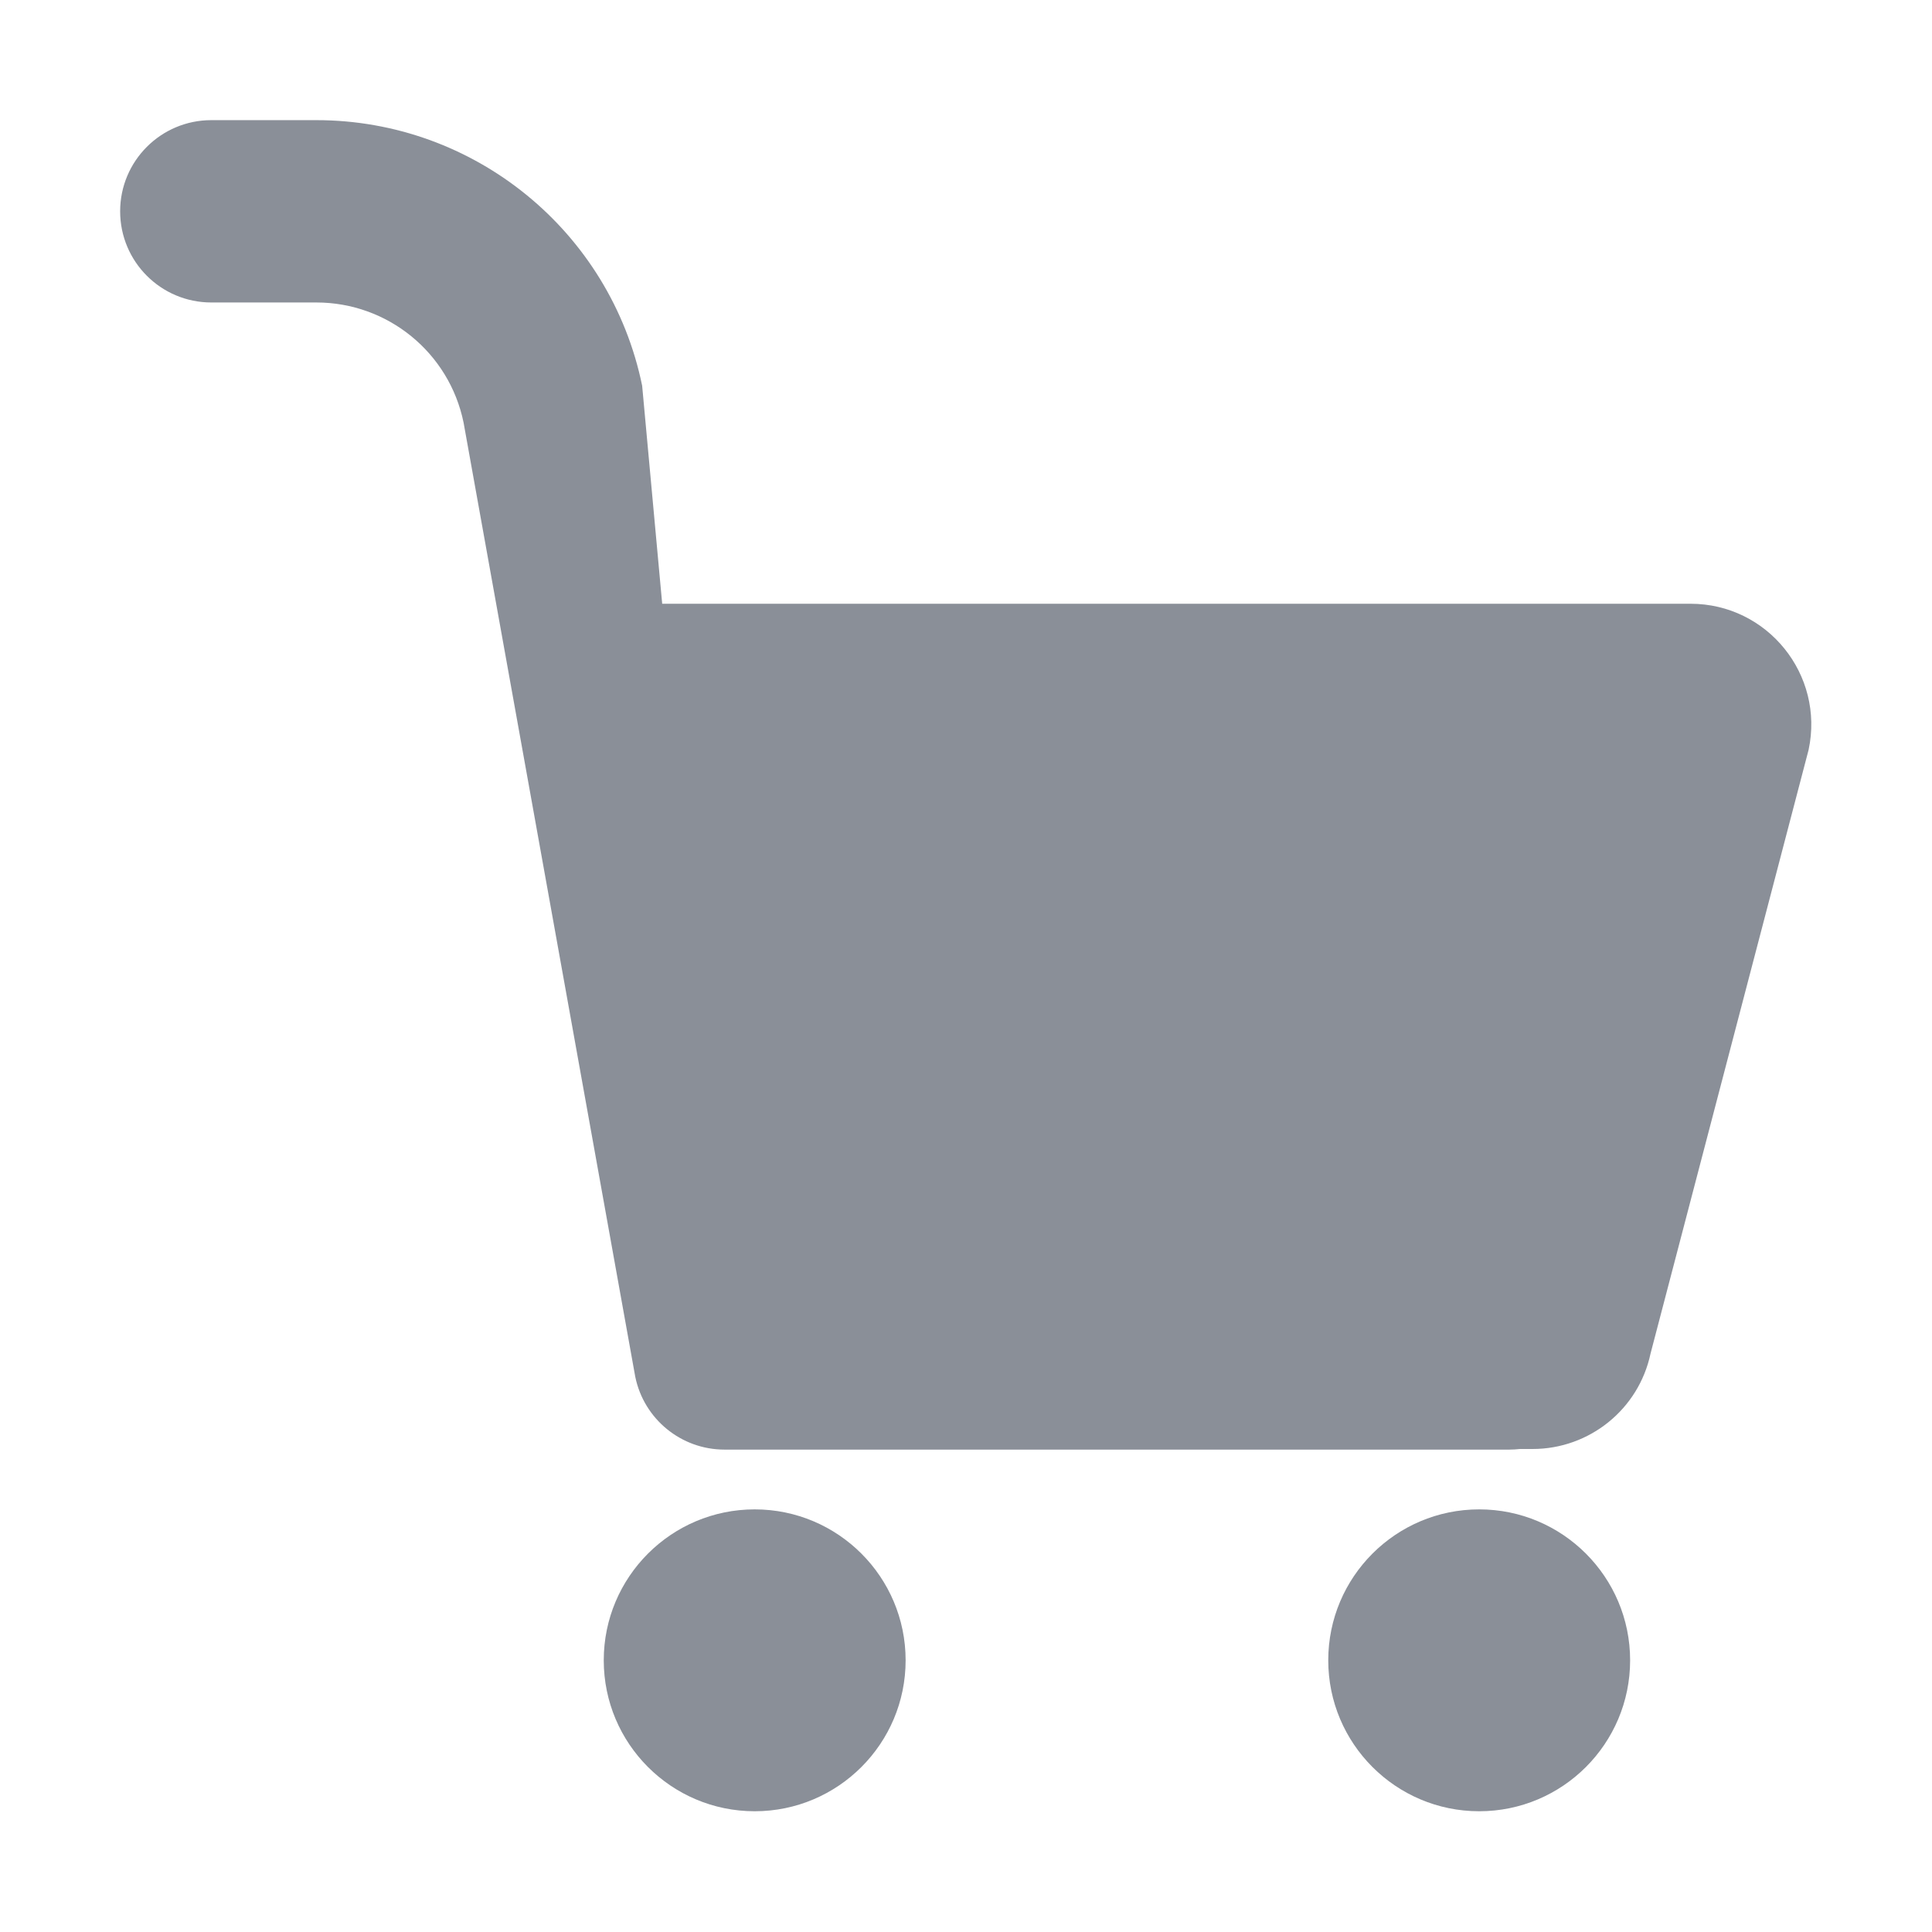
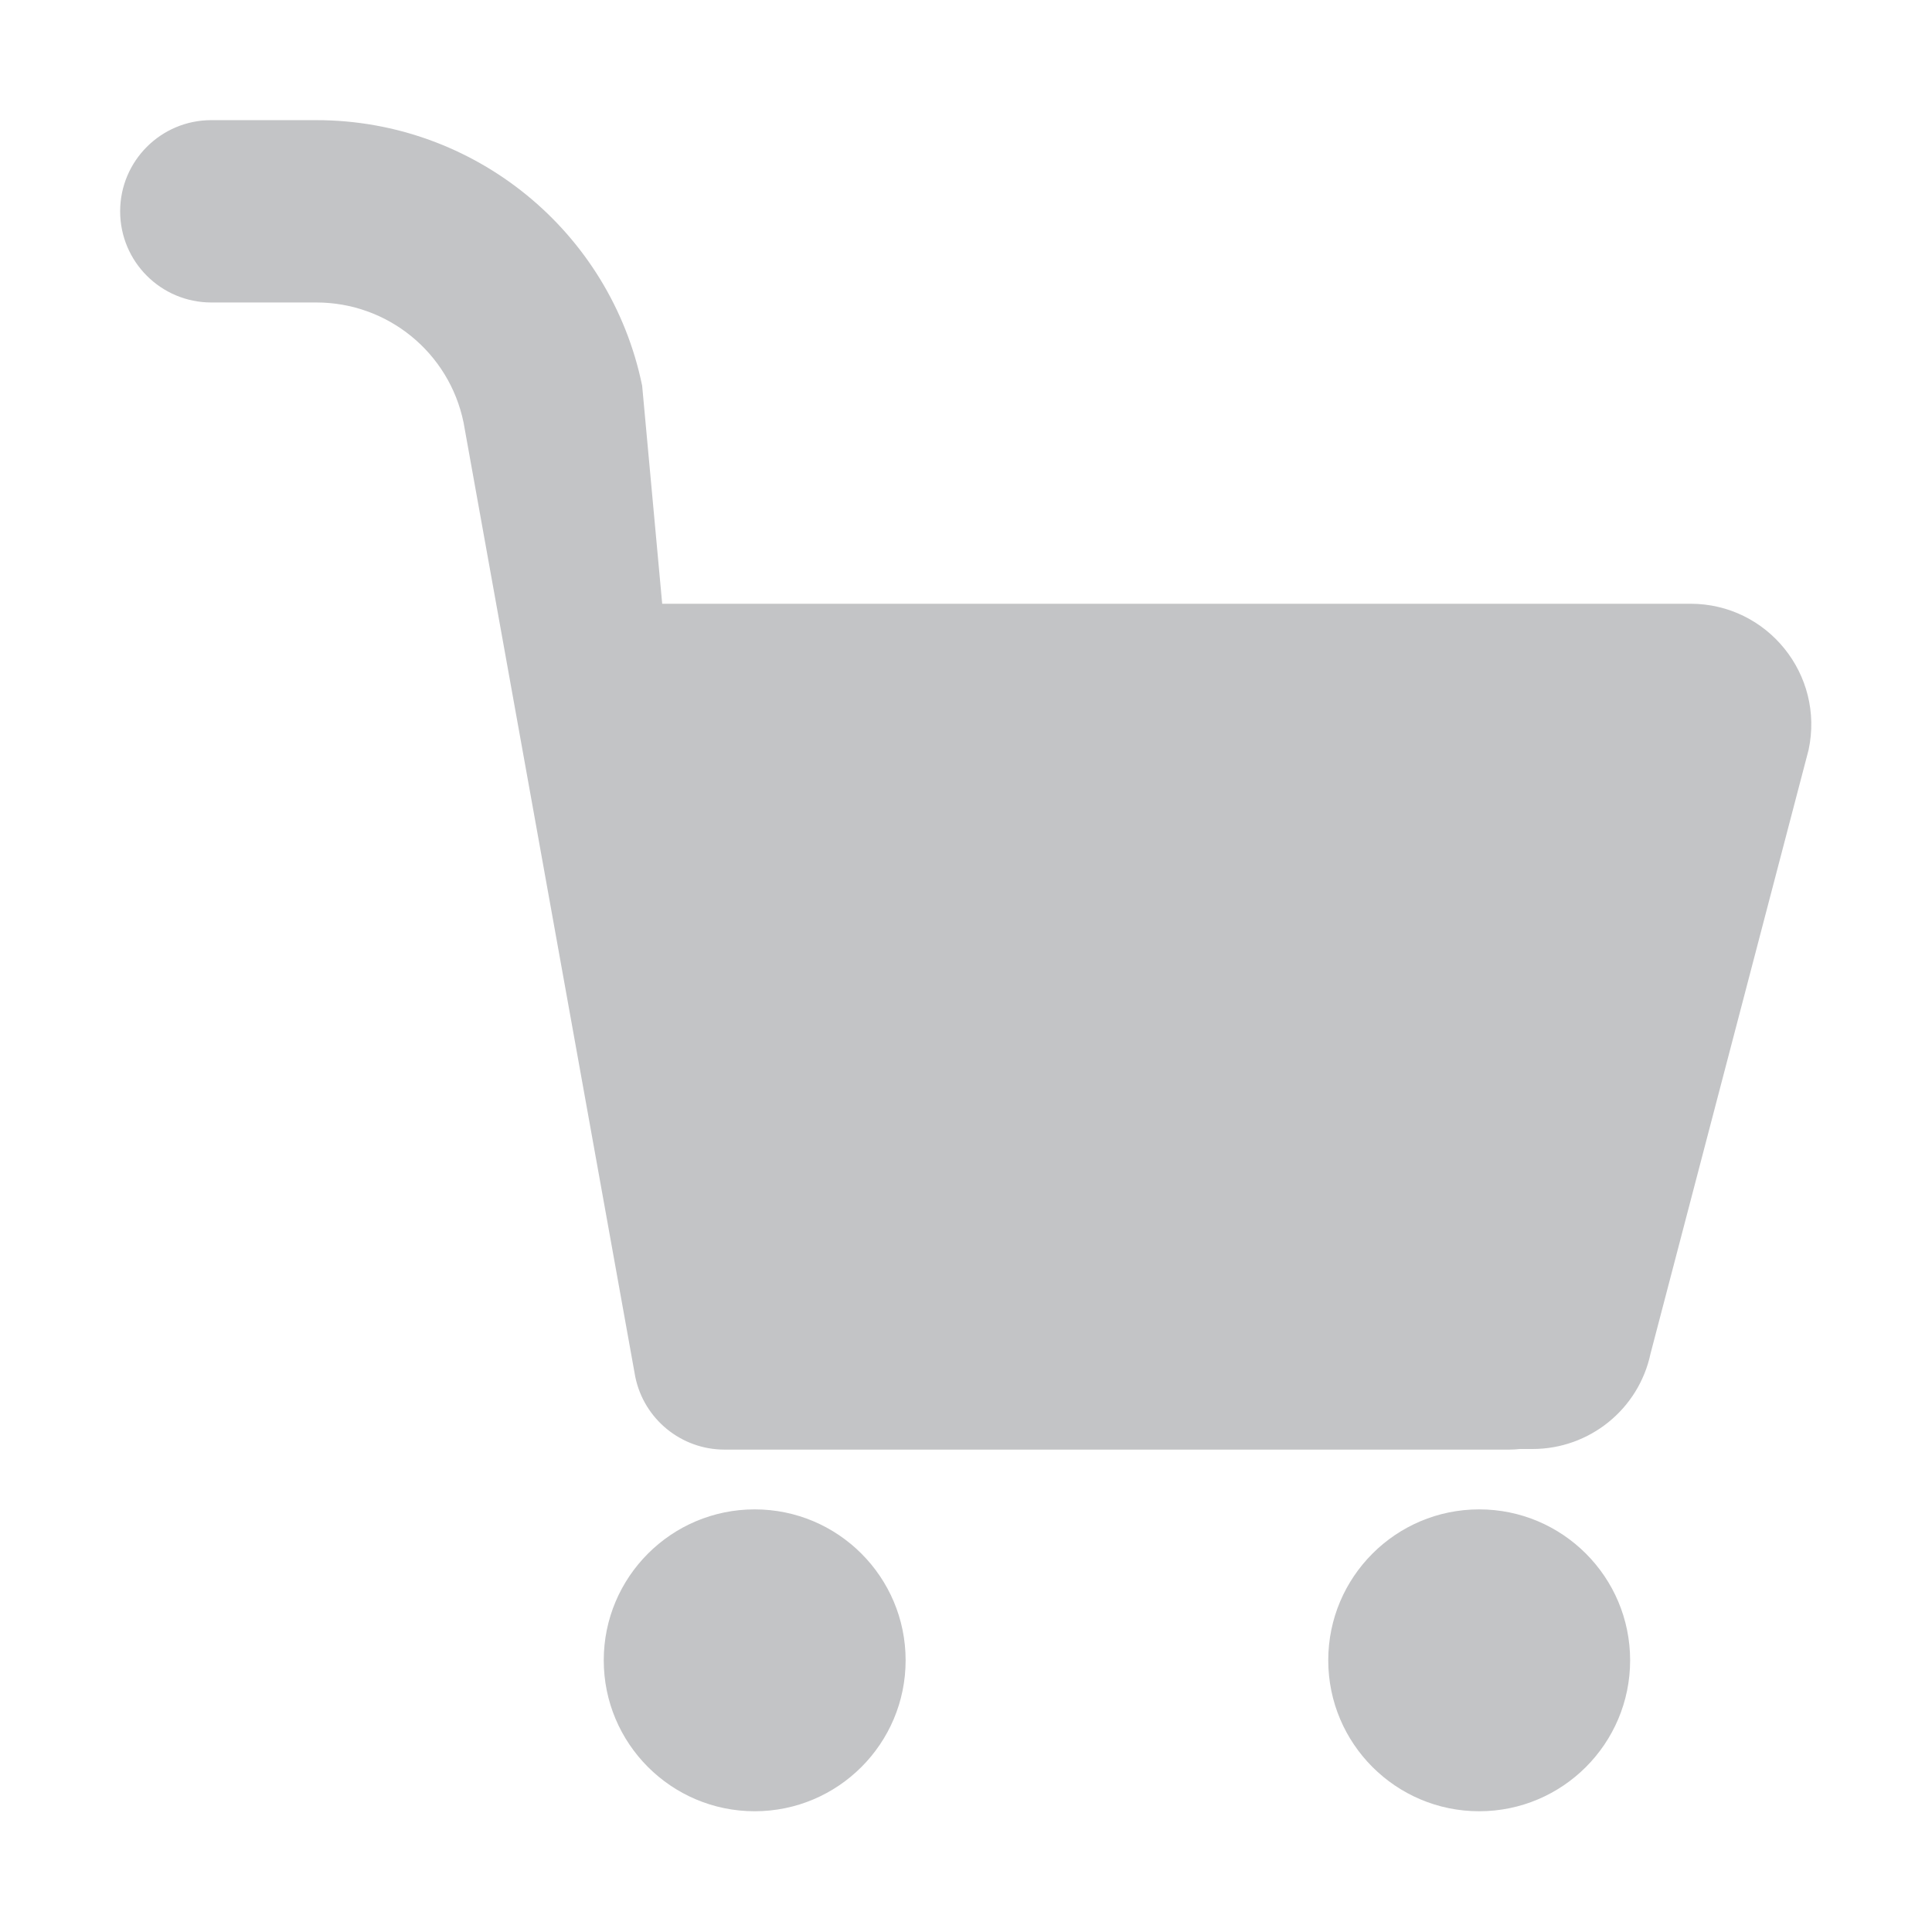
- <svg width="16" height="16" viewBox="0 0 16 16" fill="#8A8F98" class="sc-exqIPC bLrUyz">
+ <svg width="16" height="16" viewBox="0 0 16 16" fill="#c3c4c6" class="sc-evZas jTKEnn">
  <path d="M7.5 13.75C7.5 14.44 6.94 15 6.25 15C5.56 15 5 14.44 5 13.75C5 13.06 5.56 12.5 6.25 12.5C6.94 12.5 7.5 13.06 7.5 13.75Z" />
  <path d="M13.5 13.75C13.5 14.44 12.94 15 12.25 15C11.56 15 11 14.44 11 13.75C11 13.06 11.56 12.5 12.25 12.5C12.94 12.5 13.5 13.06 13.5 13.75Z" />
  <path d="M1.75 0.995C1.333 0.995 0.995 1.333 0.995 1.75C0.995 2.167 1.333 2.505 1.75 2.505H2.62C3.211 2.505 3.72 2.92 3.839 3.499L5.261 11.402C5.333 11.753 5.642 12.005 6 12.005H12.5C12.53 12.005 12.559 12.003 12.587 12H12.692C13.163 12 13.571 11.671 13.669 11.21L14.978 6.21C15.111 5.587 14.637 5 14 5H5.484L5.318 3.194C5.055 1.914 3.927 0.995 2.62 0.995H1.75Z" />
</svg>
